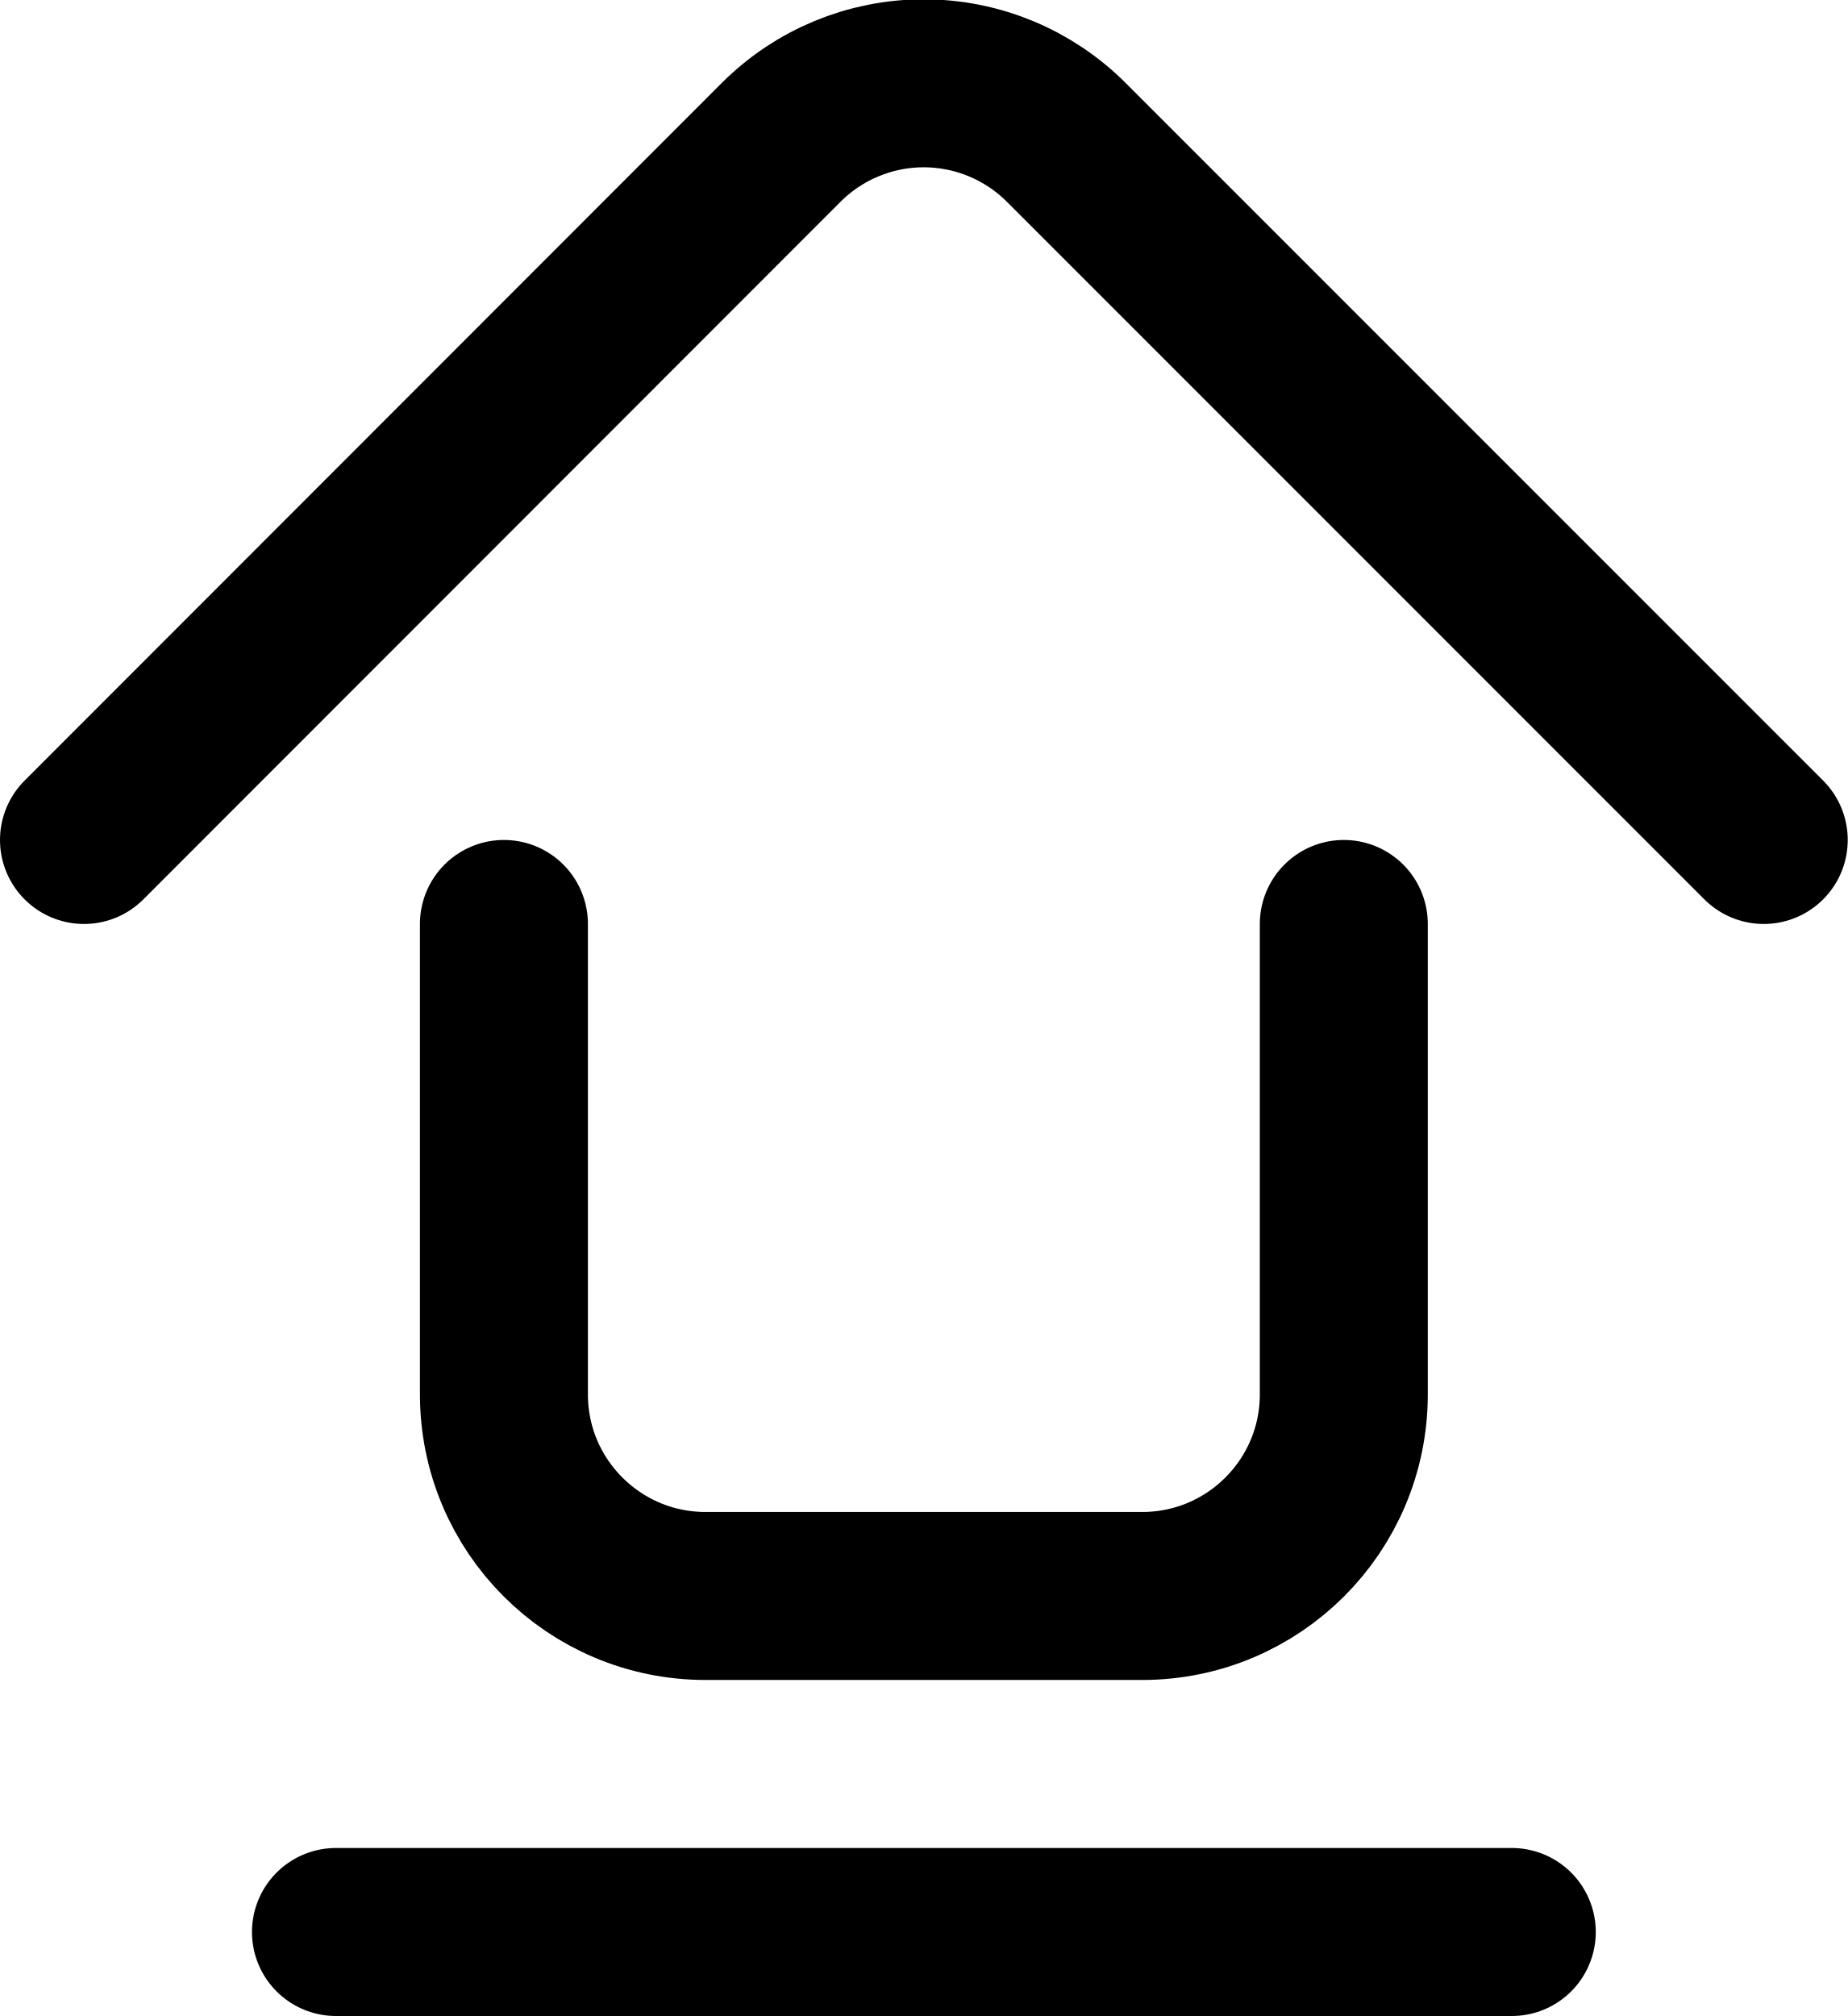
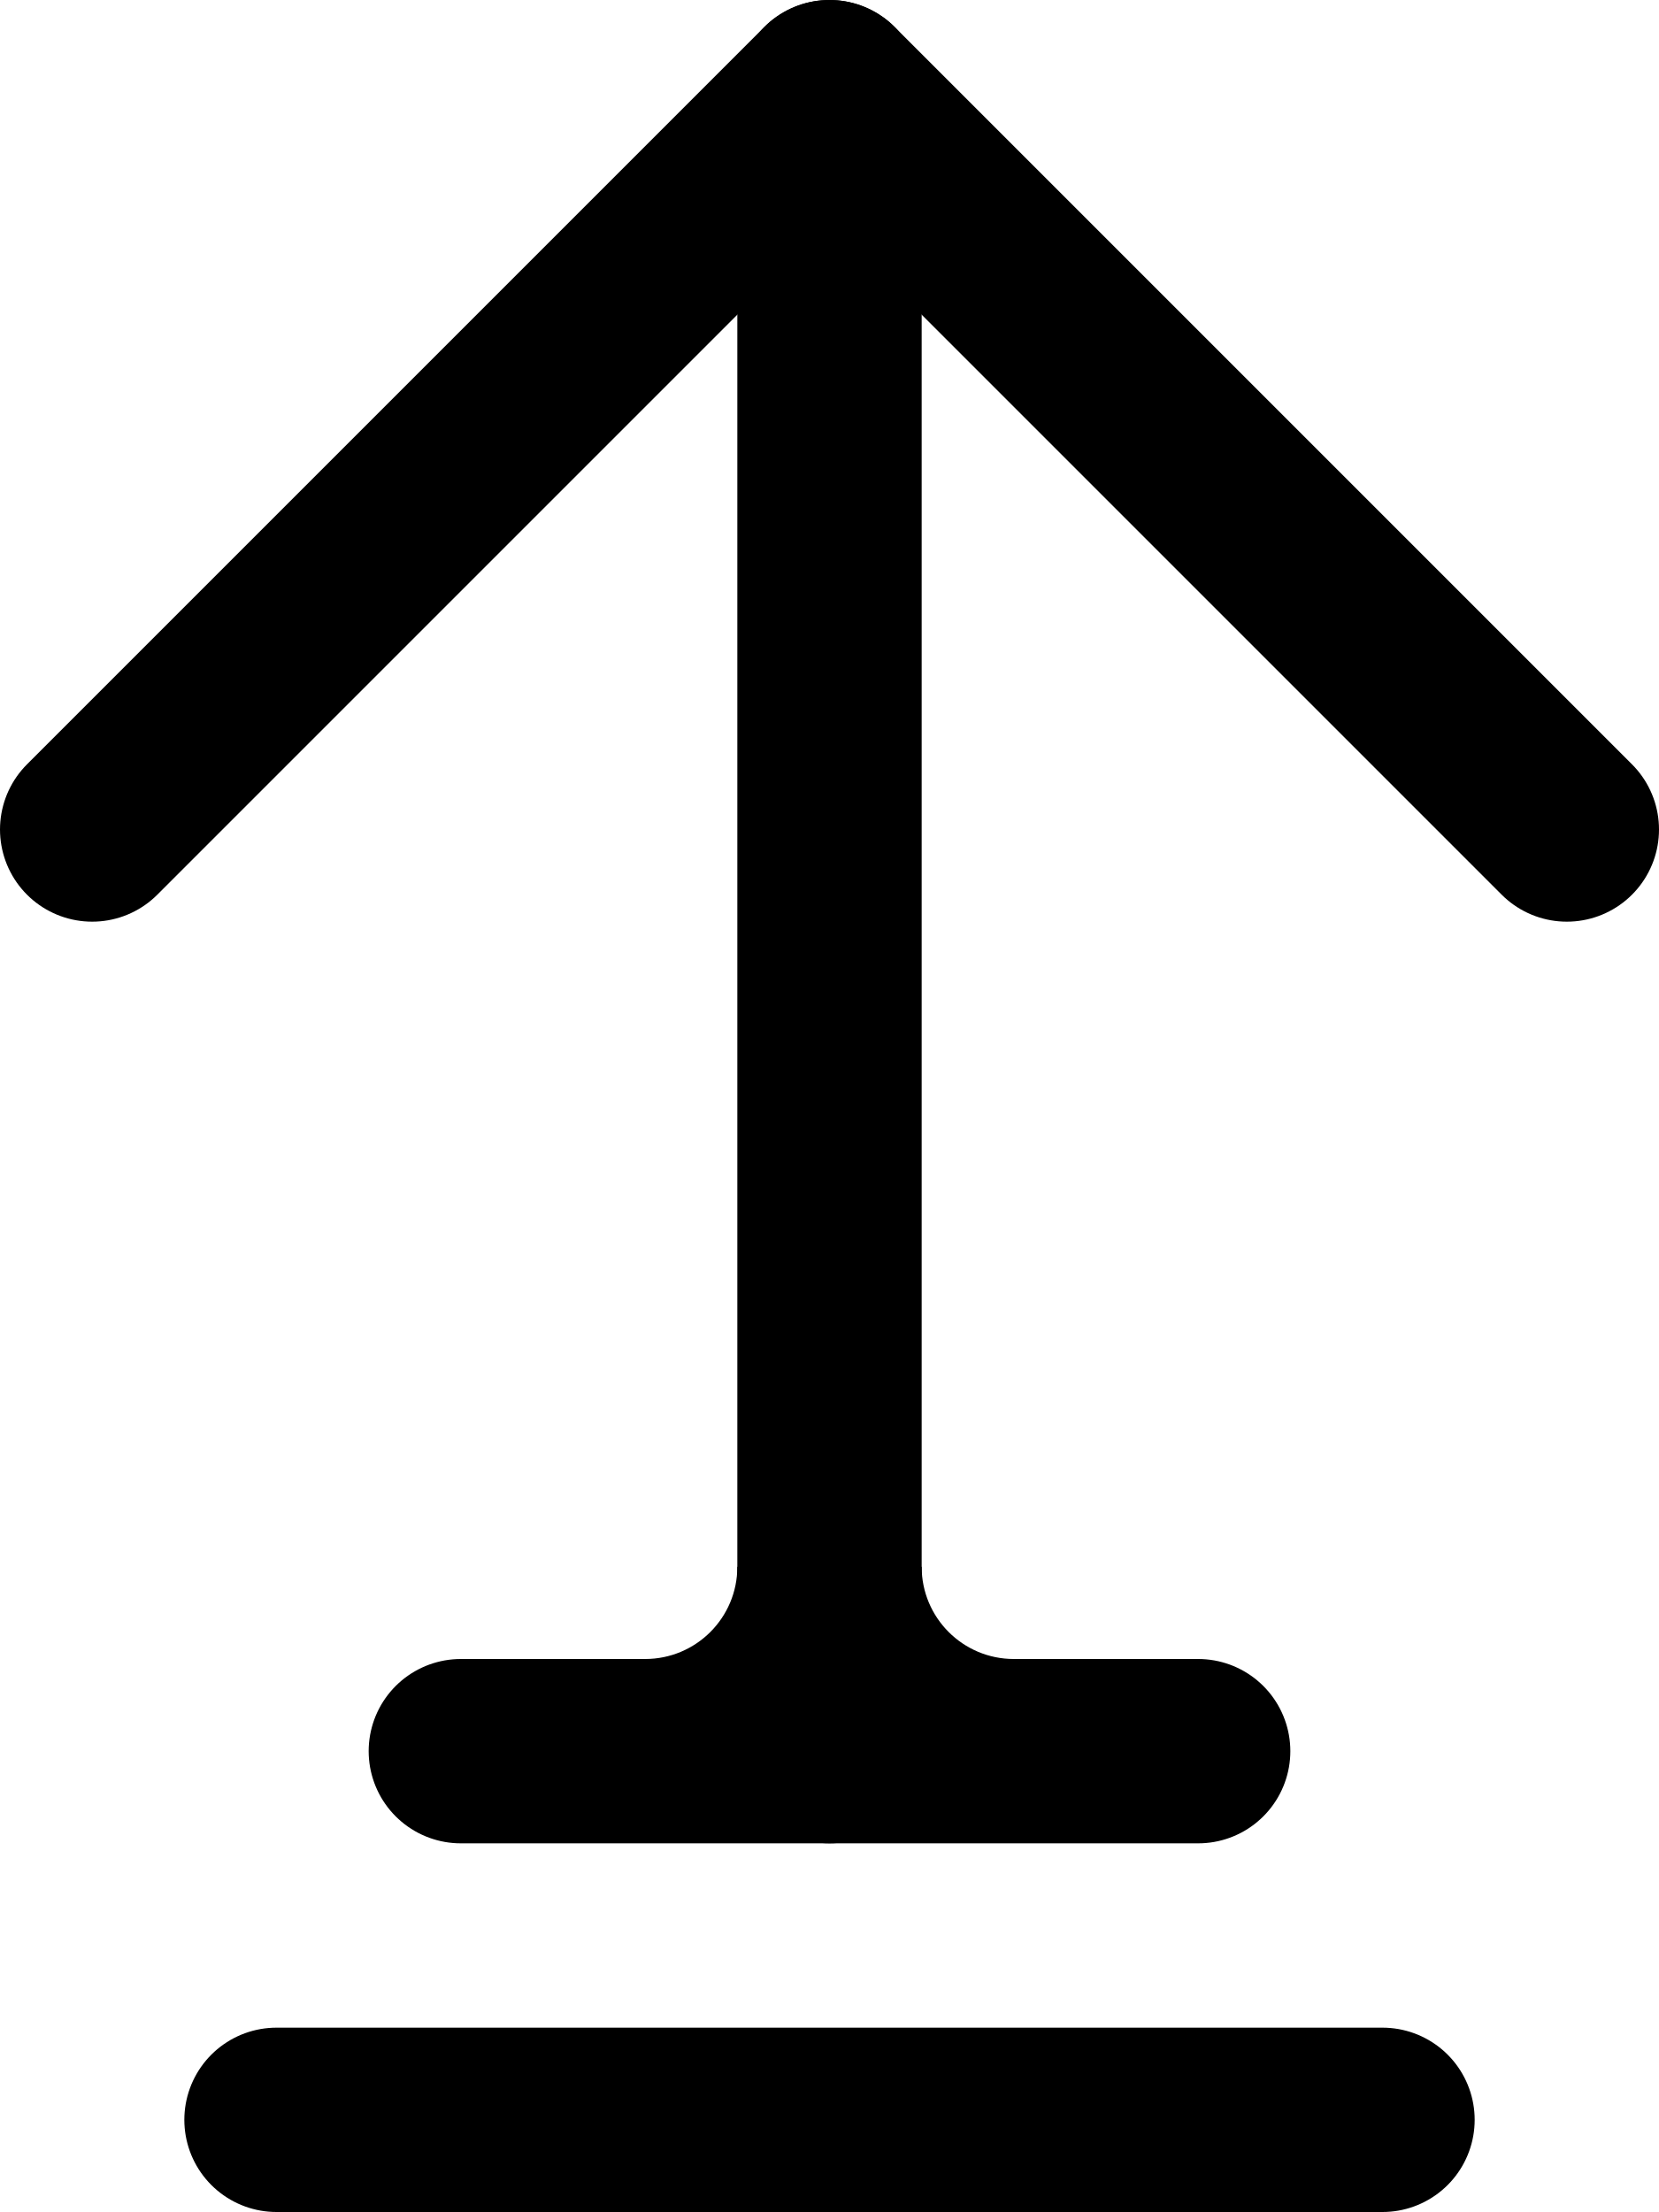
- <svg xmlns="http://www.w3.org/2000/svg" width="5.5" height="6" viewBox="0 0 5.5 6" version="1.1" id="svg1">
-   <defs id="defs1">
-     </defs>
+ <svg xmlns="http://www.w3.org/2000/svg" width="4.5" height="6" viewBox="0 0 4.5 6" version="1.1" id="svg1">
+   <defs id="defs1" />
  <g id="layer1">
-     <path style="fill:none;stroke:#000000;stroke-width:0.5;stroke-linecap:round;stroke-linejoin:round;stroke-dasharray:none;paint-order:fill markers stroke" d="M 5.25,2.75 3.174,0.674 a 0.6,0.6 0 0 0 -0.849,0 L 0.25,2.75" id="path1" transform="translate(0,-0.2500985)" />
-     <path style="fill:none;stroke:#000000;stroke-width:0.5;stroke-linecap:round;stroke-linejoin:round;stroke-dasharray:none;paint-order:fill markers stroke" d="m 1.5,3 v 1.4 a 0.6,0.6 45 0 0 0.6,0.6 h 1.3 a 0.6,0.6 135 0 0 0.6,-0.6 V 3" id="path4" transform="translate(0,-0.2500985)" />
-     <path style="fill:none;stroke:#000000;stroke-width:0.5;stroke-linecap:round;stroke-linejoin:round;paint-order:fill markers stroke" d="M 1,5.75 H 4.5" id="path2" />
+     <path style="fill:none;fill-opacity:1;stroke:#000000;stroke-width:0.5;stroke-linecap:round;stroke-linejoin:round;stroke-dasharray:none;stroke-opacity:1;paint-order:stroke fill markers" d="m 4.25,2.25 -2,-2 -2,2" id="path3" />
+     <path style="fill:none;stroke:#000000;stroke-width:0.5;stroke-linecap:round;stroke-linejoin:round;stroke-opacity:1;paint-order:fill markers stroke" d="m 2.25,0.25 v 4.5" id="path1" />
+     <path style="fill:#000000;stroke:#000000;stroke-width:0.5;stroke-linecap:round;stroke-linejoin:round;stroke-opacity:1;paint-order:fill markers stroke" d="m 1.25,4.75 h 2" id="path2" />
+     <path style="fill:#000000;stroke:#000000;stroke-width:0.5;stroke-linecap:round;stroke-linejoin:round;stroke-opacity:1;paint-order:fill markers stroke" d="m 0.75,5.75 h 3" id="path2-3" />
+     <path id="rect1-1-3-6-0-9" style="fill:#000000;fill-opacity:1;stroke:none;stroke-width:0.5;stroke-linecap:round;stroke-linejoin:round;stroke-opacity:1;paint-order:fill markers stroke" d="m 1.75,4.75 -1e-7,-0.25 a 0.25,0.25 0 0 0 0.25,-0.25 h 0.25 V 4.5 L 2.25,4.75 H 2 Z" />
+     <path id="rect1-1-3-6-0-9-6" style="fill:#000000;fill-opacity:1;stroke:none;stroke-width:0.5;stroke-linecap:round;stroke-linejoin:round;stroke-opacity:1;paint-order:fill markers stroke" d="M 2.75,4.75 V 4.5 A 0.25,0.25 0 0 1 2.5,4.25 H 2.25 V 4.5 4.75 H 2.5 Z" />
  </g>
</svg>
